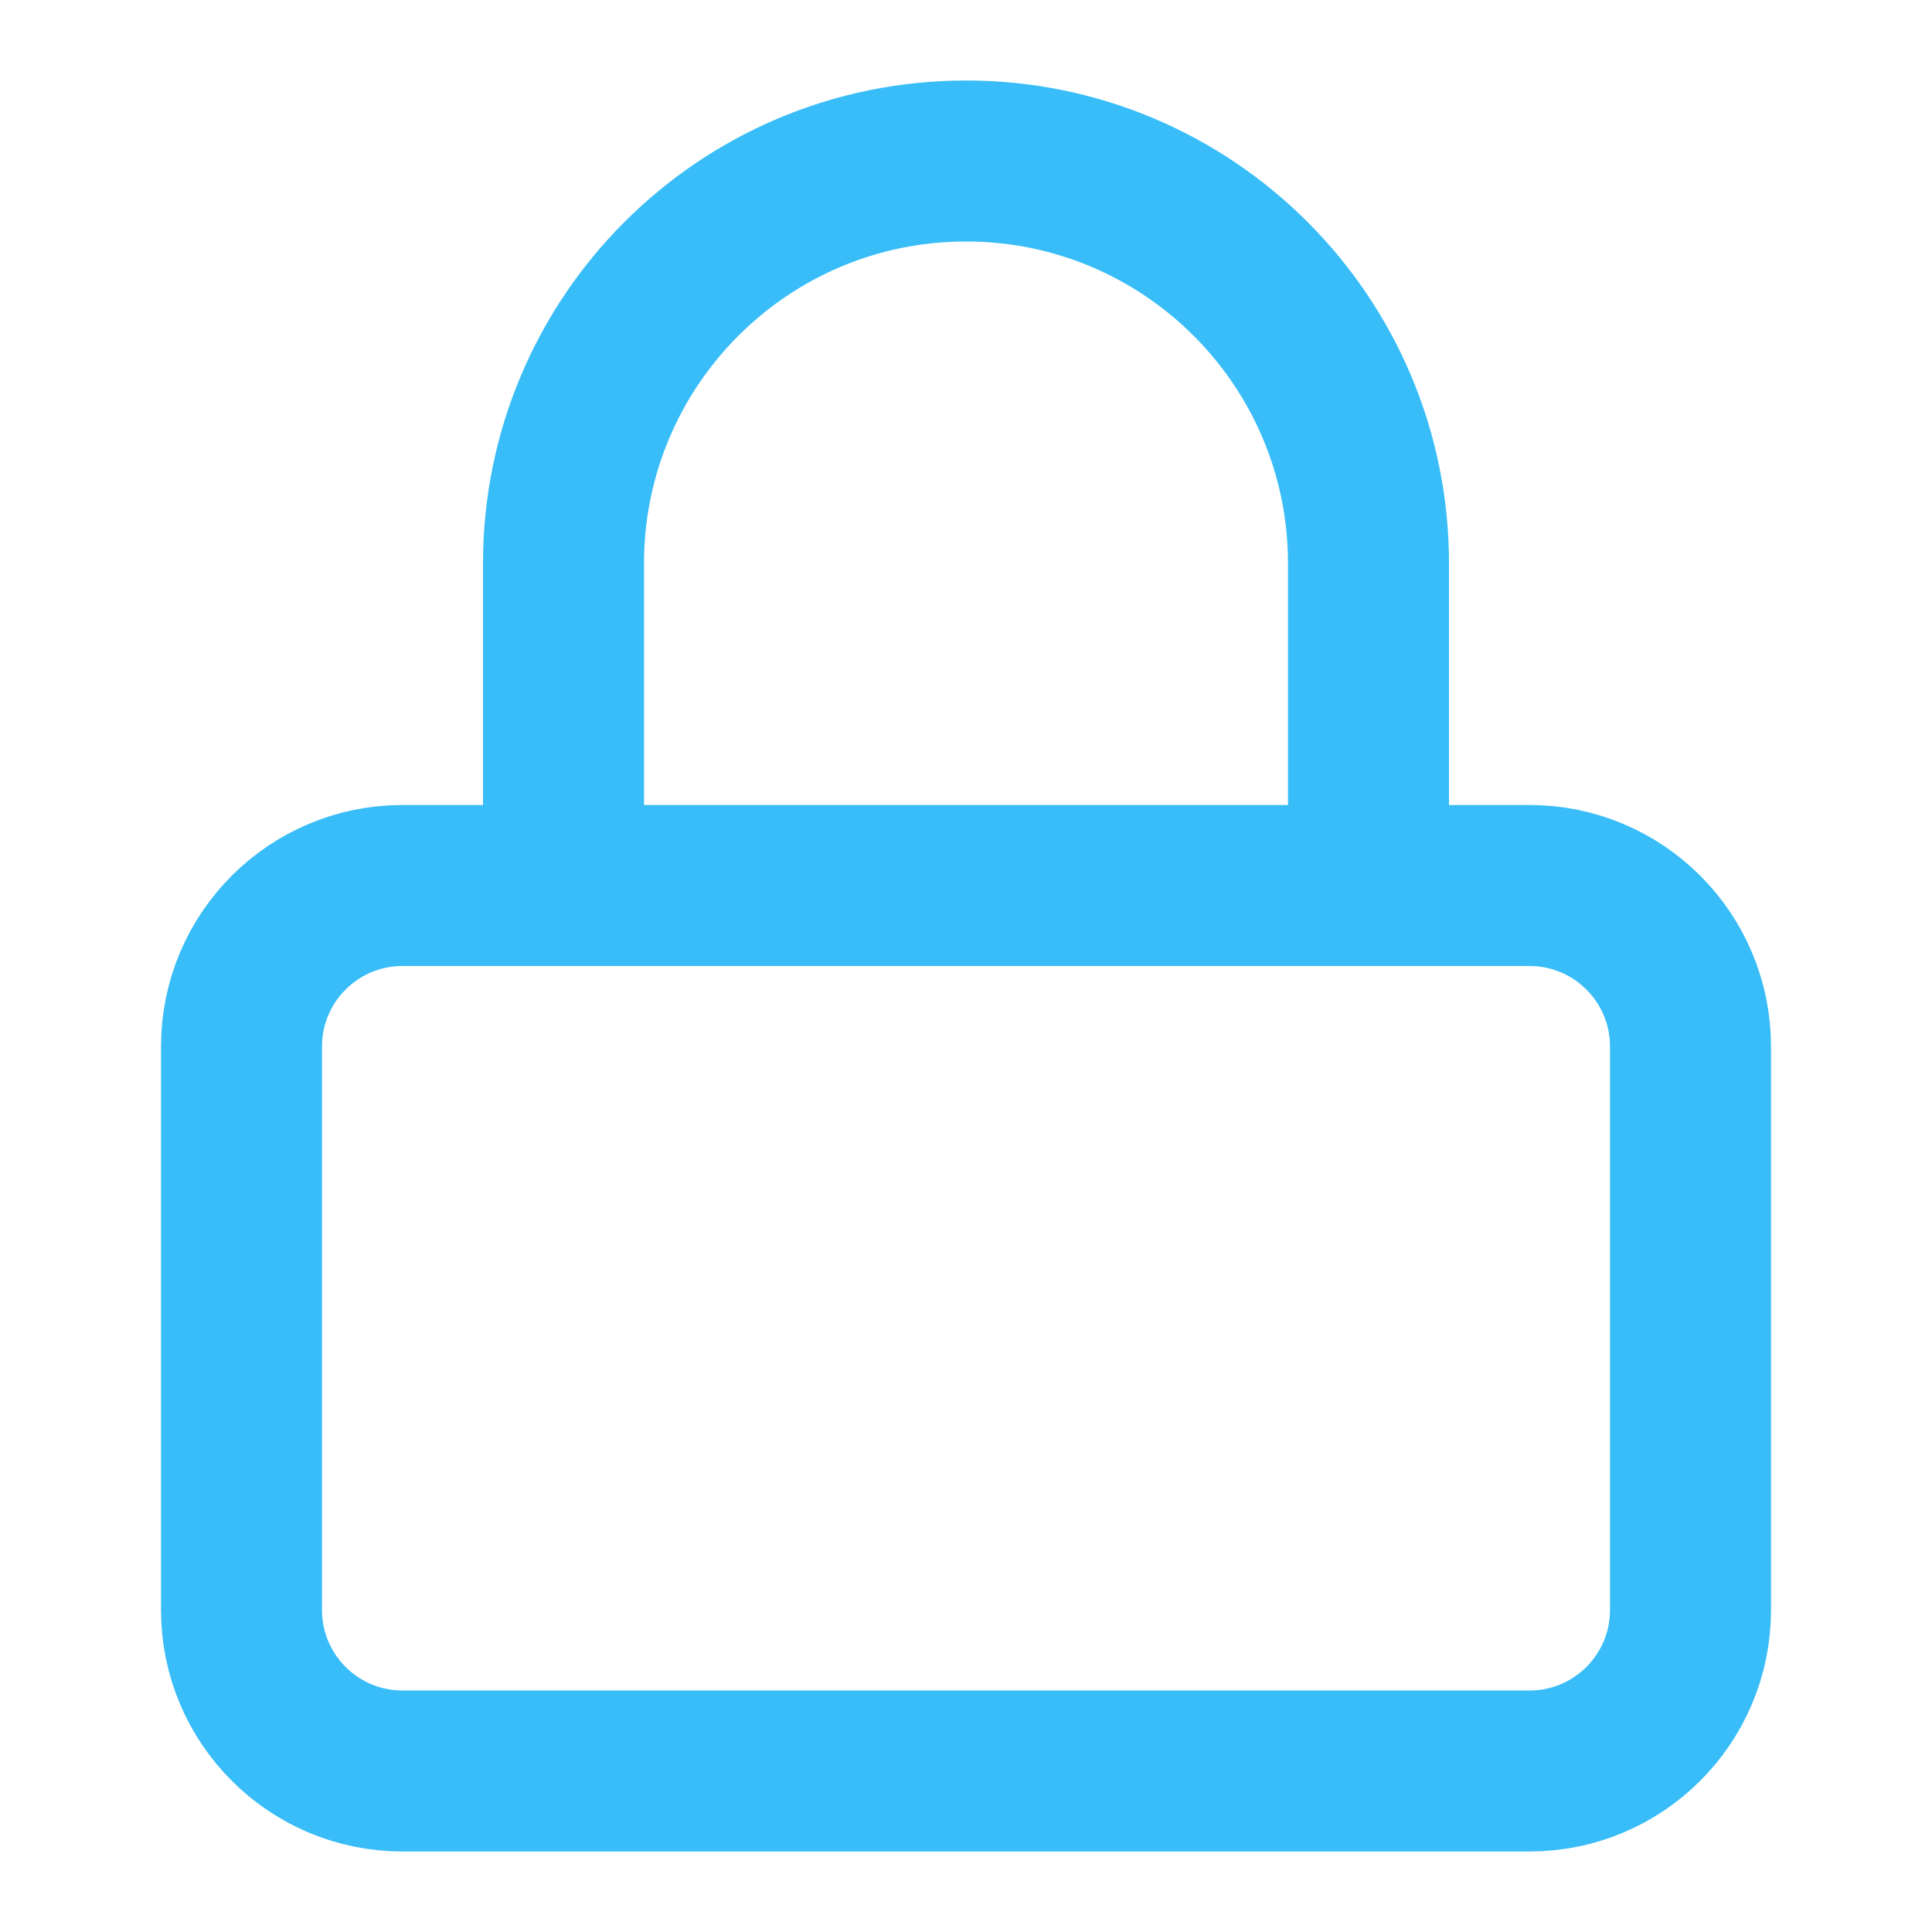
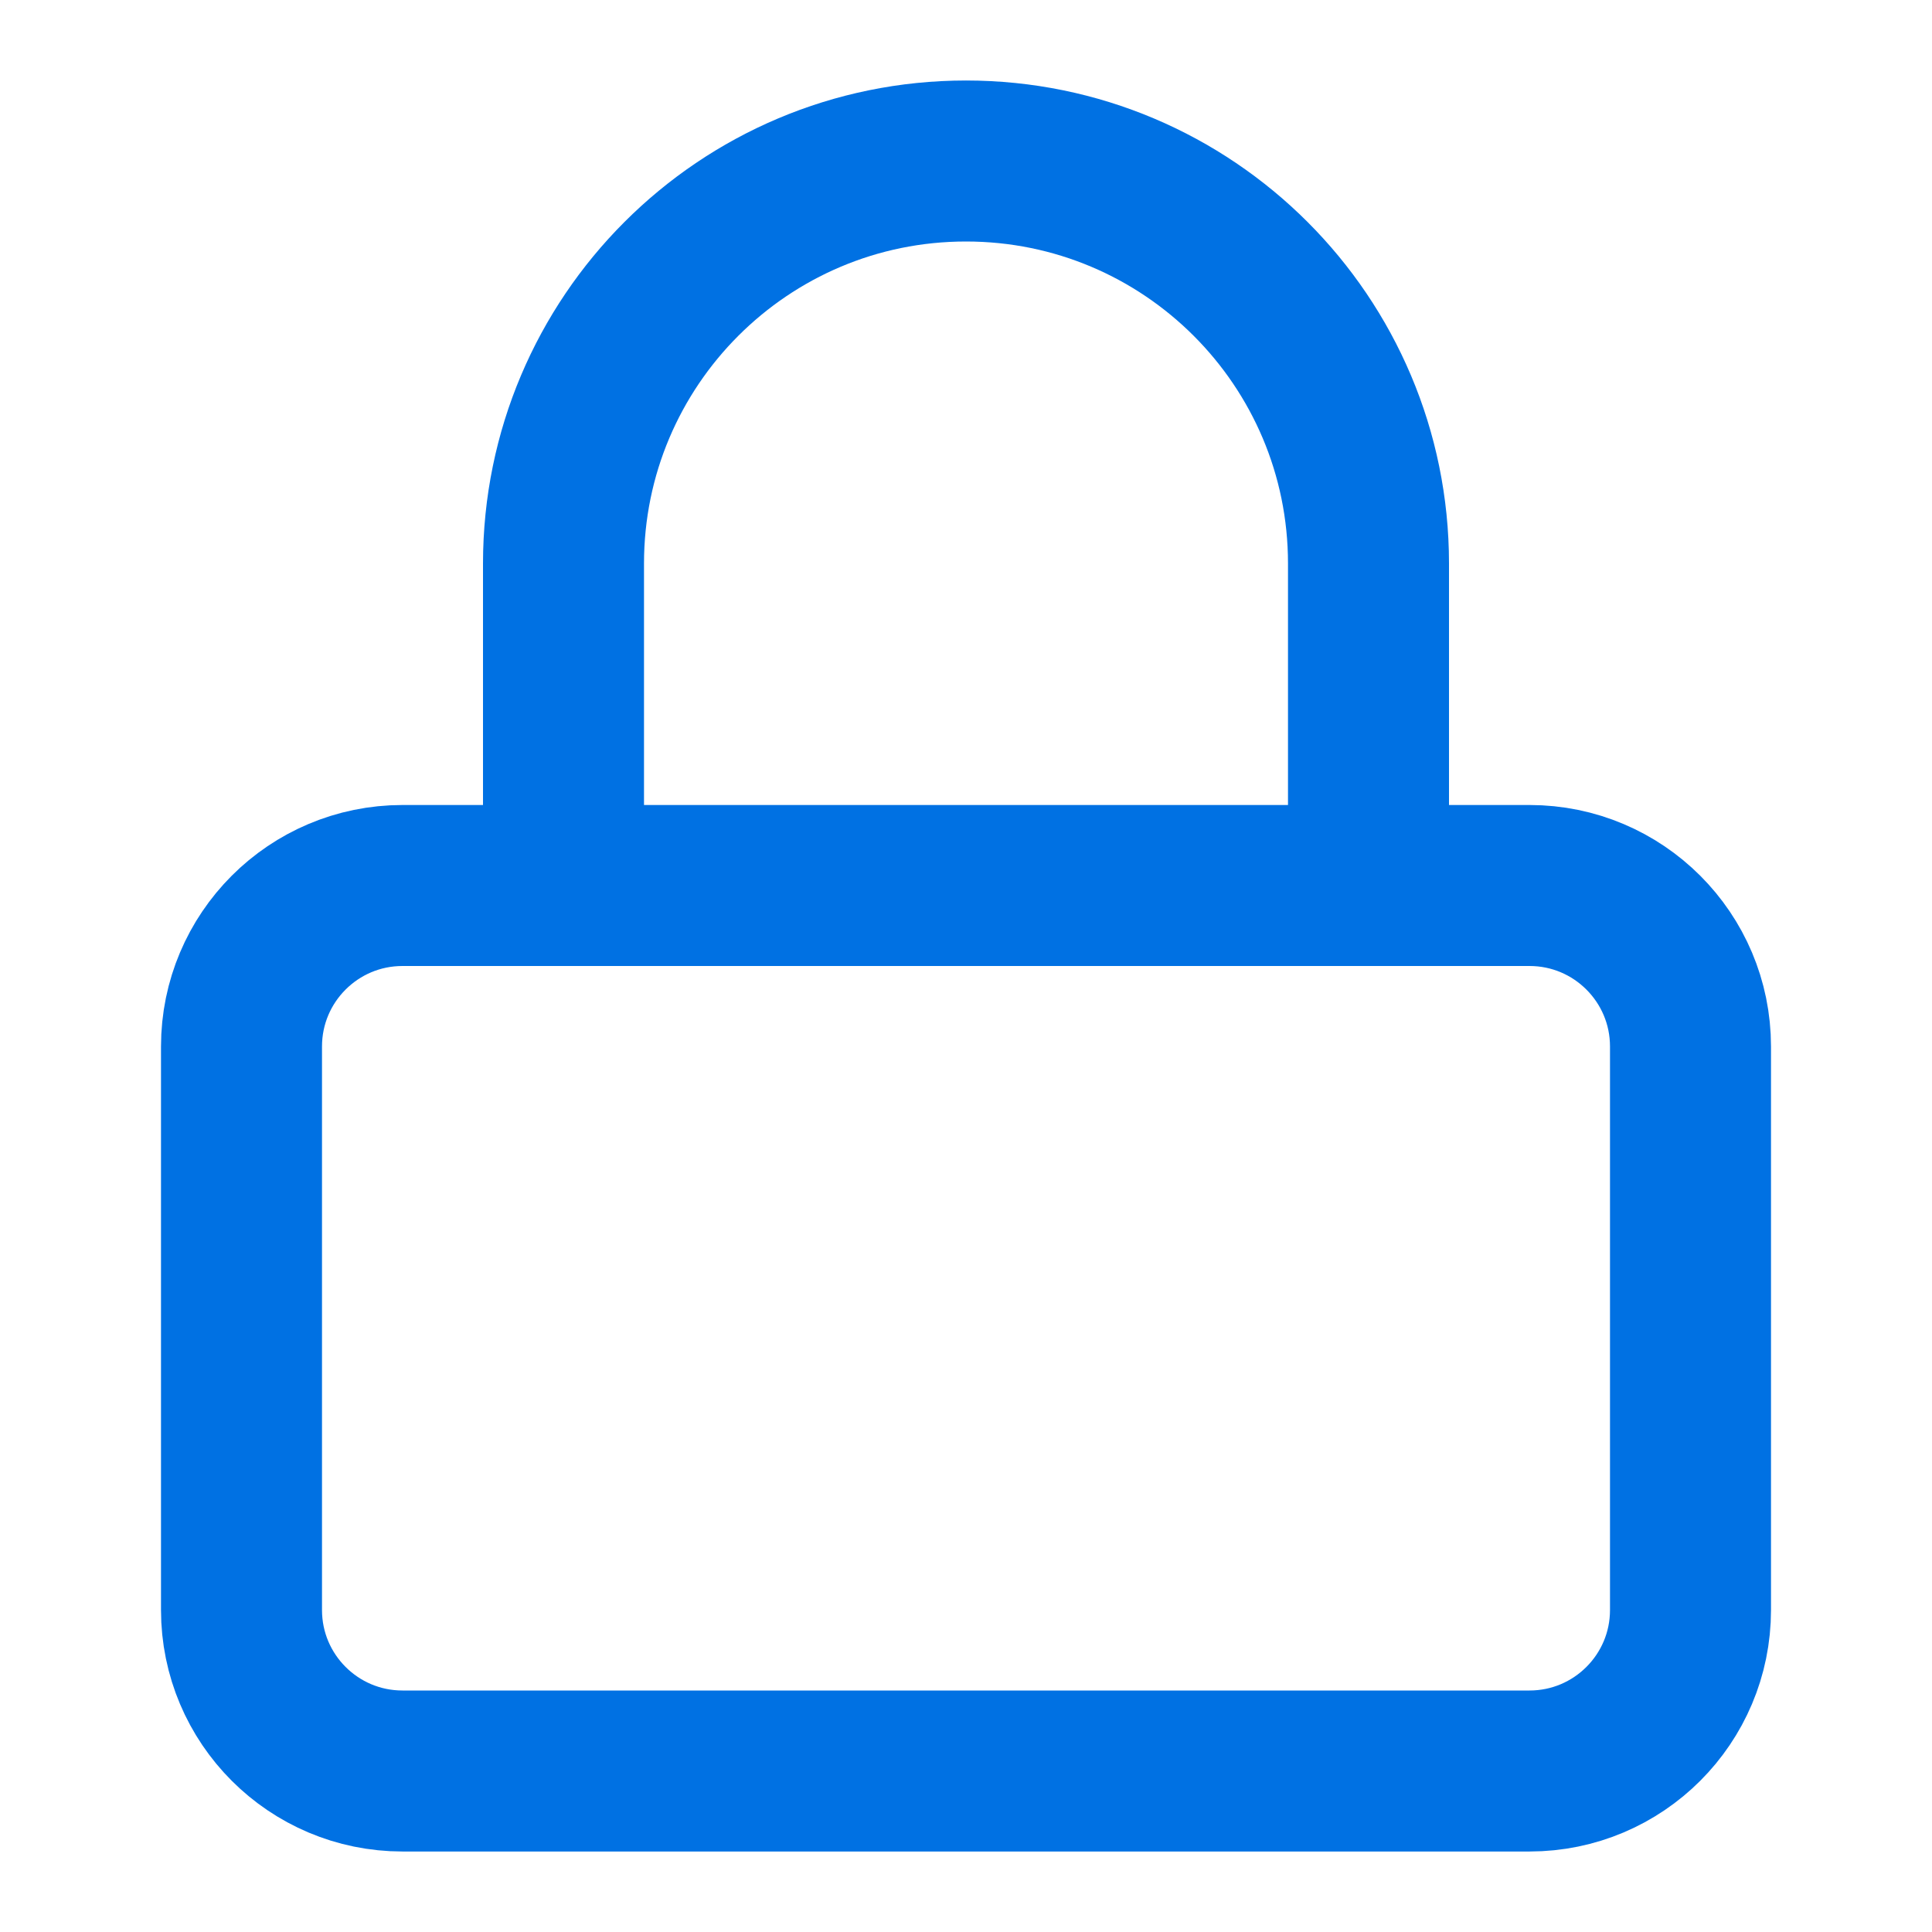
- <svg xmlns="http://www.w3.org/2000/svg" viewBox="0 0 24 24" width="24" height="24" fill="none" stroke="#38BDF8" stroke-width="2" stroke-linecap="round" stroke-linejoin="round">
+ <svg xmlns="http://www.w3.org/2000/svg" viewBox="0 0 24 24" width="24" height="24" fill="none" stroke="#0071E3" stroke-width="2" stroke-linecap="round" stroke-linejoin="round">
  <rect x="3" y="11" width="18" height="11" rx="2" ry="2" />
  <path d="M7 11V7a5 5 0 0 1 10 0v4" />
</svg>
